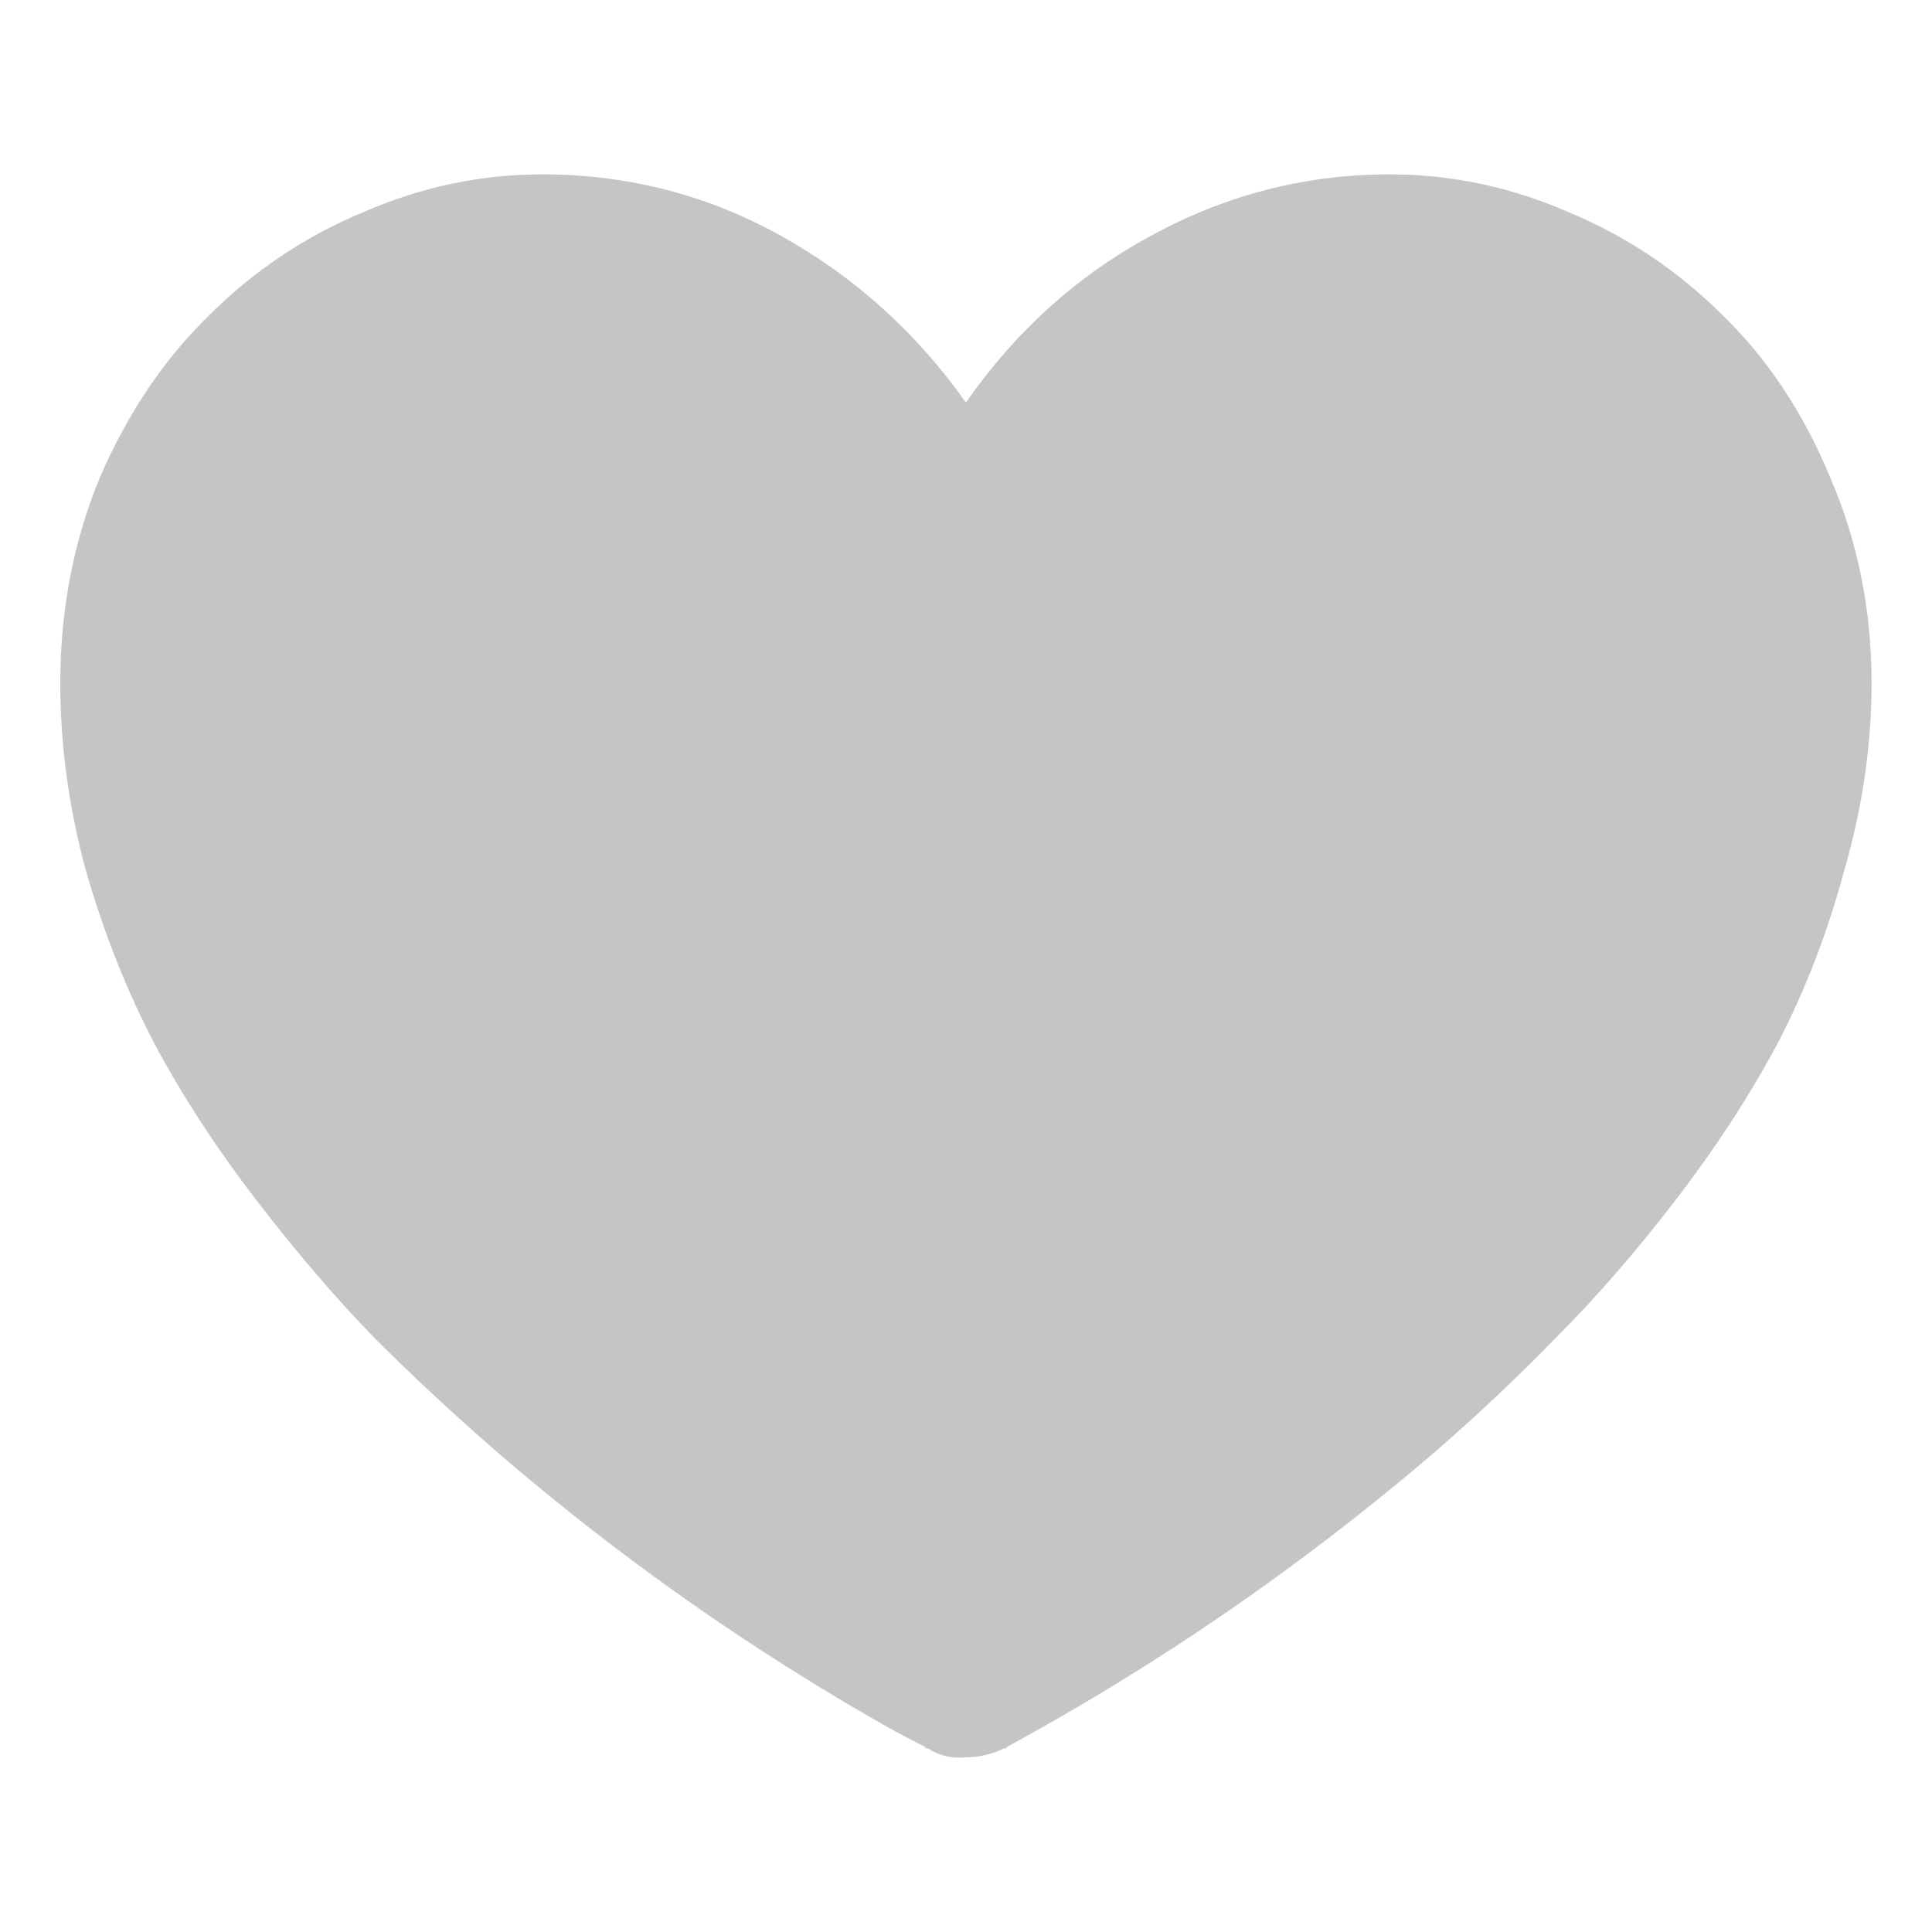
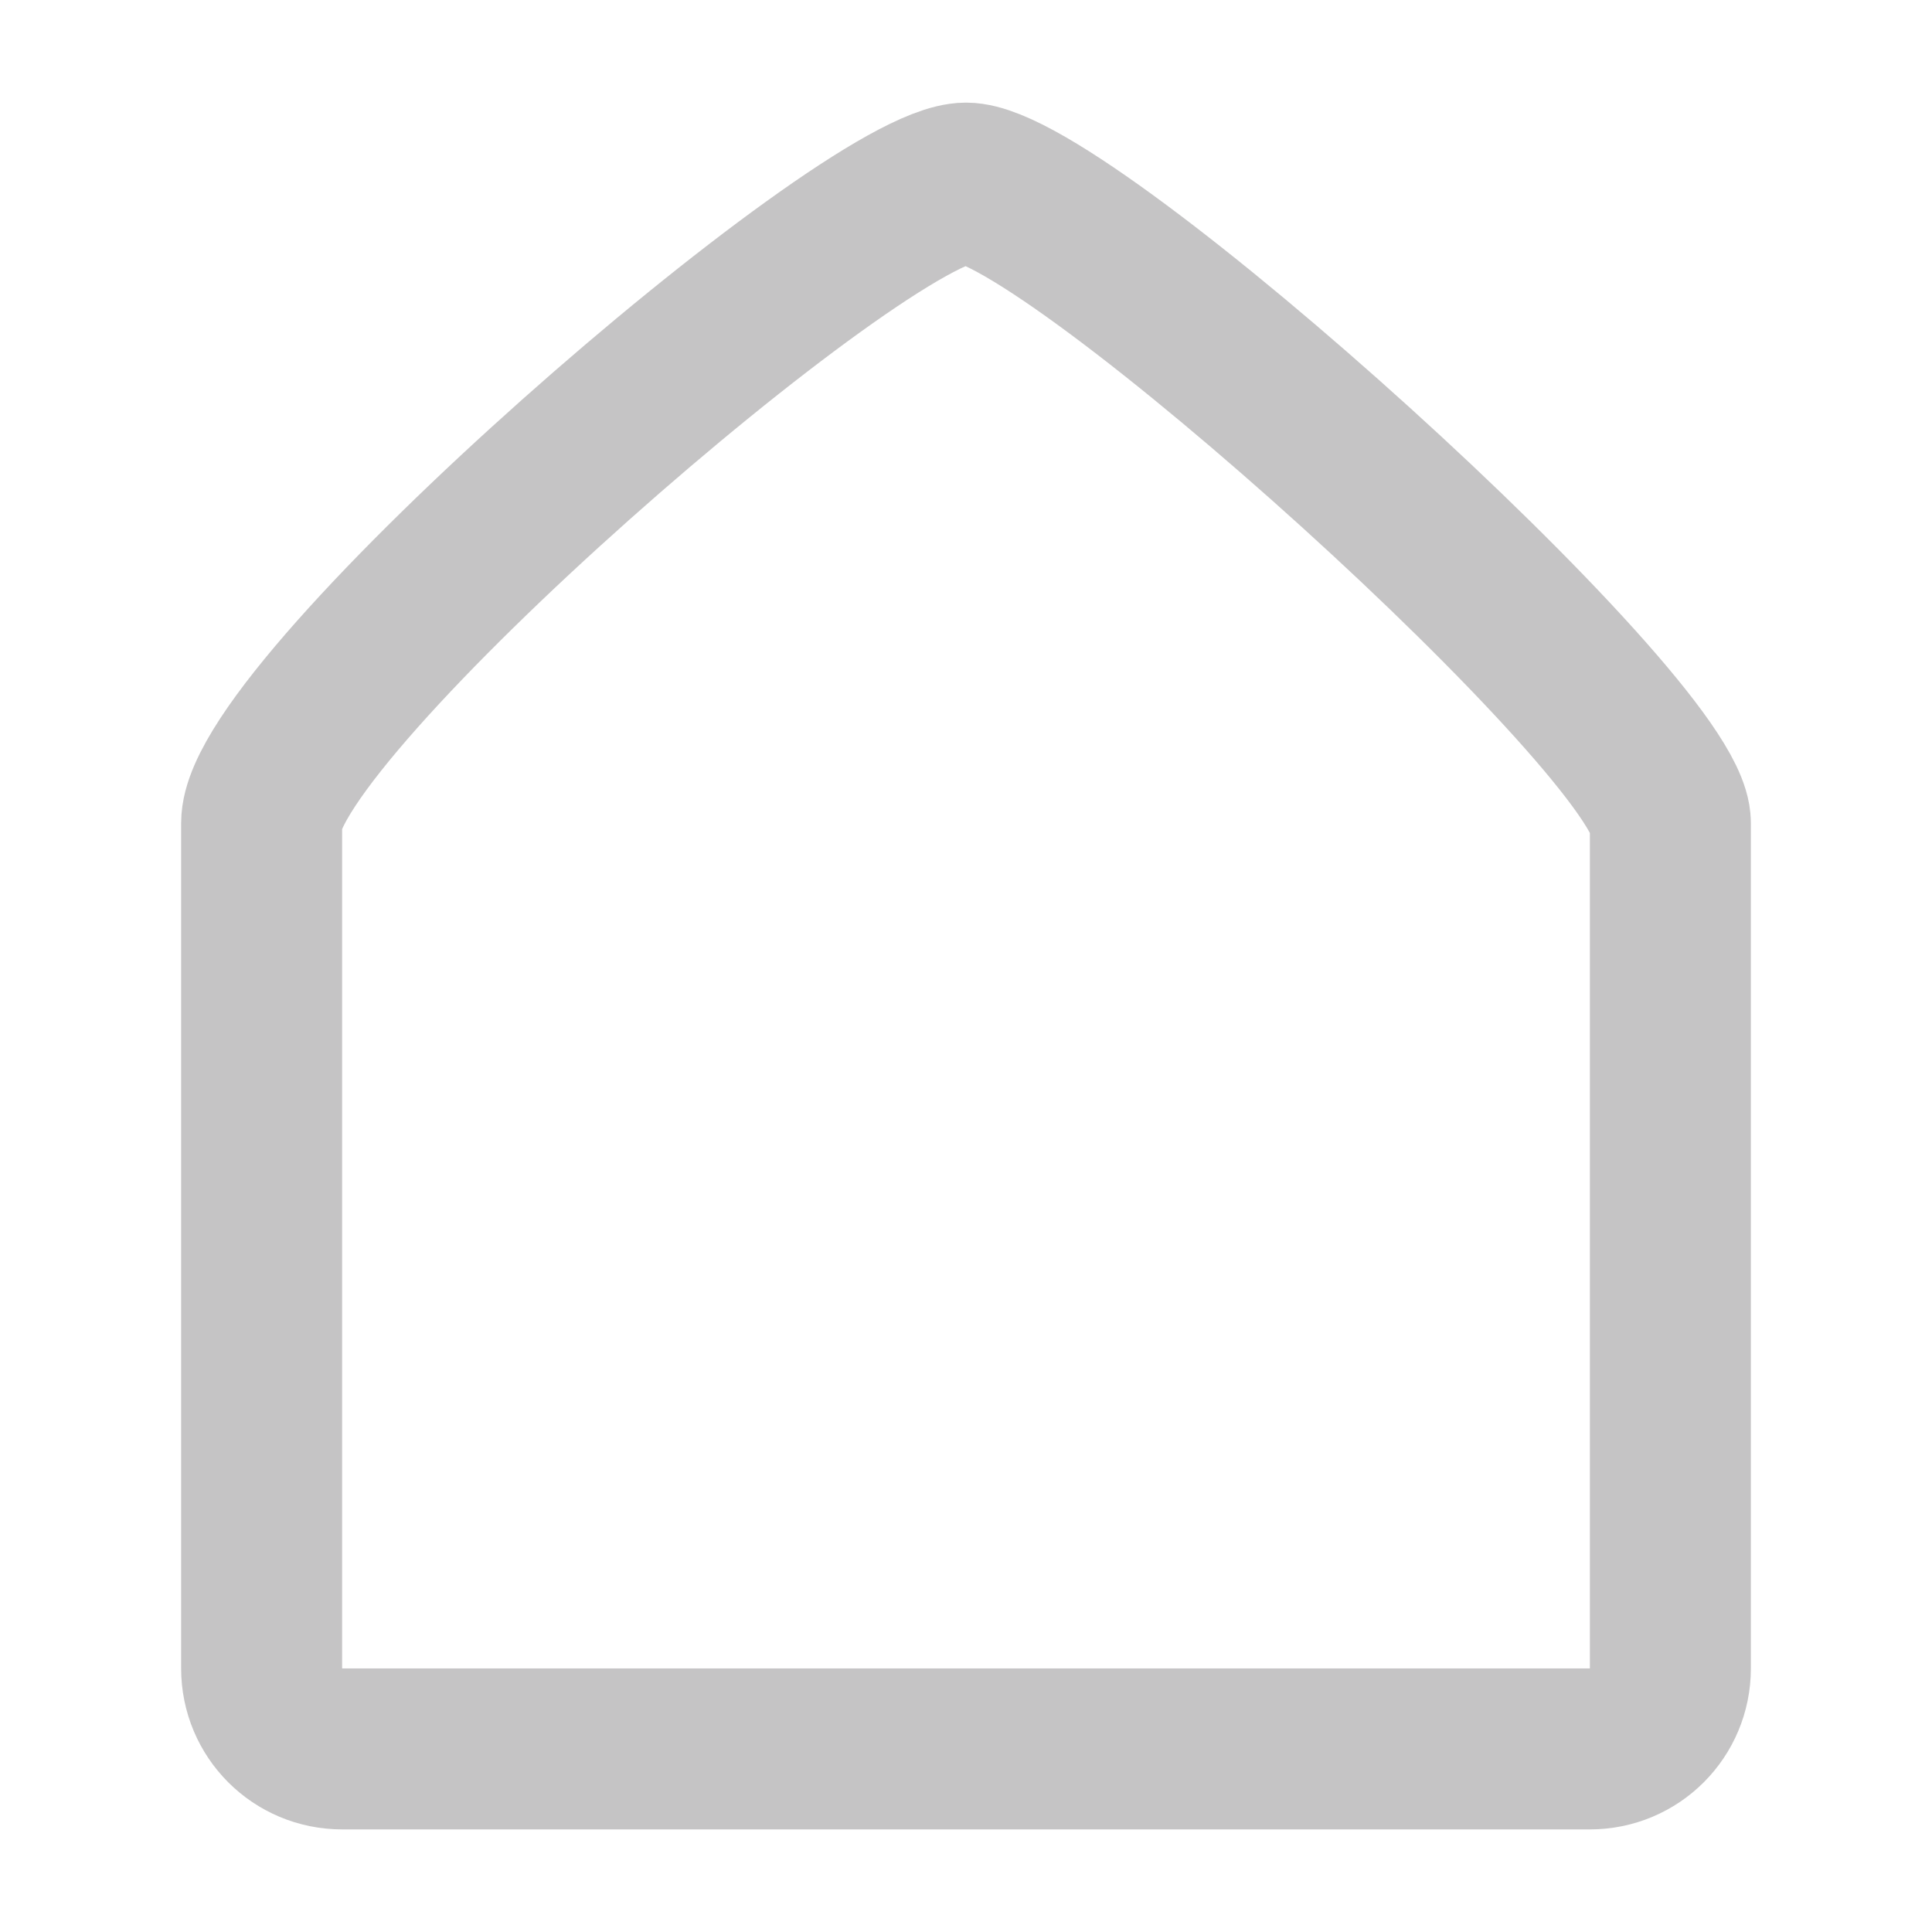
<svg xmlns="http://www.w3.org/2000/svg" width="192" height="192" viewBox="0 0 50.8 50.8" version="1.1" id="svg1">
  <defs id="defs1" />
  <g id="layer1" transform="translate(-53.84092,-38.21318)">
-     <path style="font-size:50.8px;font-family:'UbuntuSans Nerd Font';-inkscape-font-specification:'UbuntuSans Nerd Font';white-space:pre;fill:#c6c5c6;fill-opacity:1;stroke-width:0.248" d="m 79.241,82.231 1,1.953 c -0.318,0.159 -0.667,0.238 -1.048,0.238 -0.349,0.032 -0.667,-0.048 -0.953,-0.238 h -0.048 l -0.048,-0.048 c -0.318,-0.159 -0.619,-0.318 -0.905,-0.476 -3.651,-2.064 -7.064,-4.461 -10.239,-7.191 -1.175,-1.016 -2.286,-2.048 -3.334,-3.096 -1.016,-1.048 -2.048,-2.254 -3.096,-3.619 -1.048,-1.365 -1.937,-2.731 -2.667,-4.096 -0.73,-1.397 -1.333,-2.921 -1.81,-4.572 -0.445,-1.651 -0.667,-3.286 -0.667,-4.905 0,-1.937 0.349,-3.747 1.048,-5.429 0.73,-1.683 1.683,-3.096 2.857,-4.239 1.175,-1.175 2.524,-2.08 4.048,-2.715 1.524,-0.667 3.096,-1 4.715,-1 2.254,0 4.35,0.54 6.287,1.619 1.937,1.079 3.556,2.54 4.858,4.381 1.302,-1.873 2.921,-3.334 4.858,-4.381 1.968,-1.079 4.064,-1.619 6.287,-1.619 1.619,0 3.191,0.333 4.715,1 1.524,0.635 2.873,1.54 4.048,2.715 1.175,1.143 2.111,2.556 2.81,4.239 0.73,1.683 1.095,3.492 1.095,5.429 0,1.619 -0.238,3.254 -0.714,4.905 -0.444,1.651 -1.032,3.175 -1.762,4.572 -0.73,1.365 -1.619,2.731 -2.667,4.096 -1.048,1.365 -2.095,2.572 -3.143,3.619 -1.016,1.048 -2.111,2.08 -3.286,3.096 -3.461,2.953 -7.176,5.509 -11.144,7.668 l -0.048,0.048 h -0.048 z" id="text1" aria-label="♥" />
+     <path id="rect1" style="fill:none;stroke:#c5c4c5;stroke-width:4.233;stroke-linecap:round;stroke-linejoin:round;stroke-dasharray:none" d="m 79.241,43.028 c 2.657,0 18.521,14.337 18.521,16.829 v 22.225 c 0,1.173 -0.944,2.117 -2.117,2.117 H 62.837 c -1.173,0 -2.117,-0.944 -2.117,-2.117 v -22.225 c 0,-3.06 15.864,-16.829 18.521,-16.829 z" />
  </g>
</svg>
